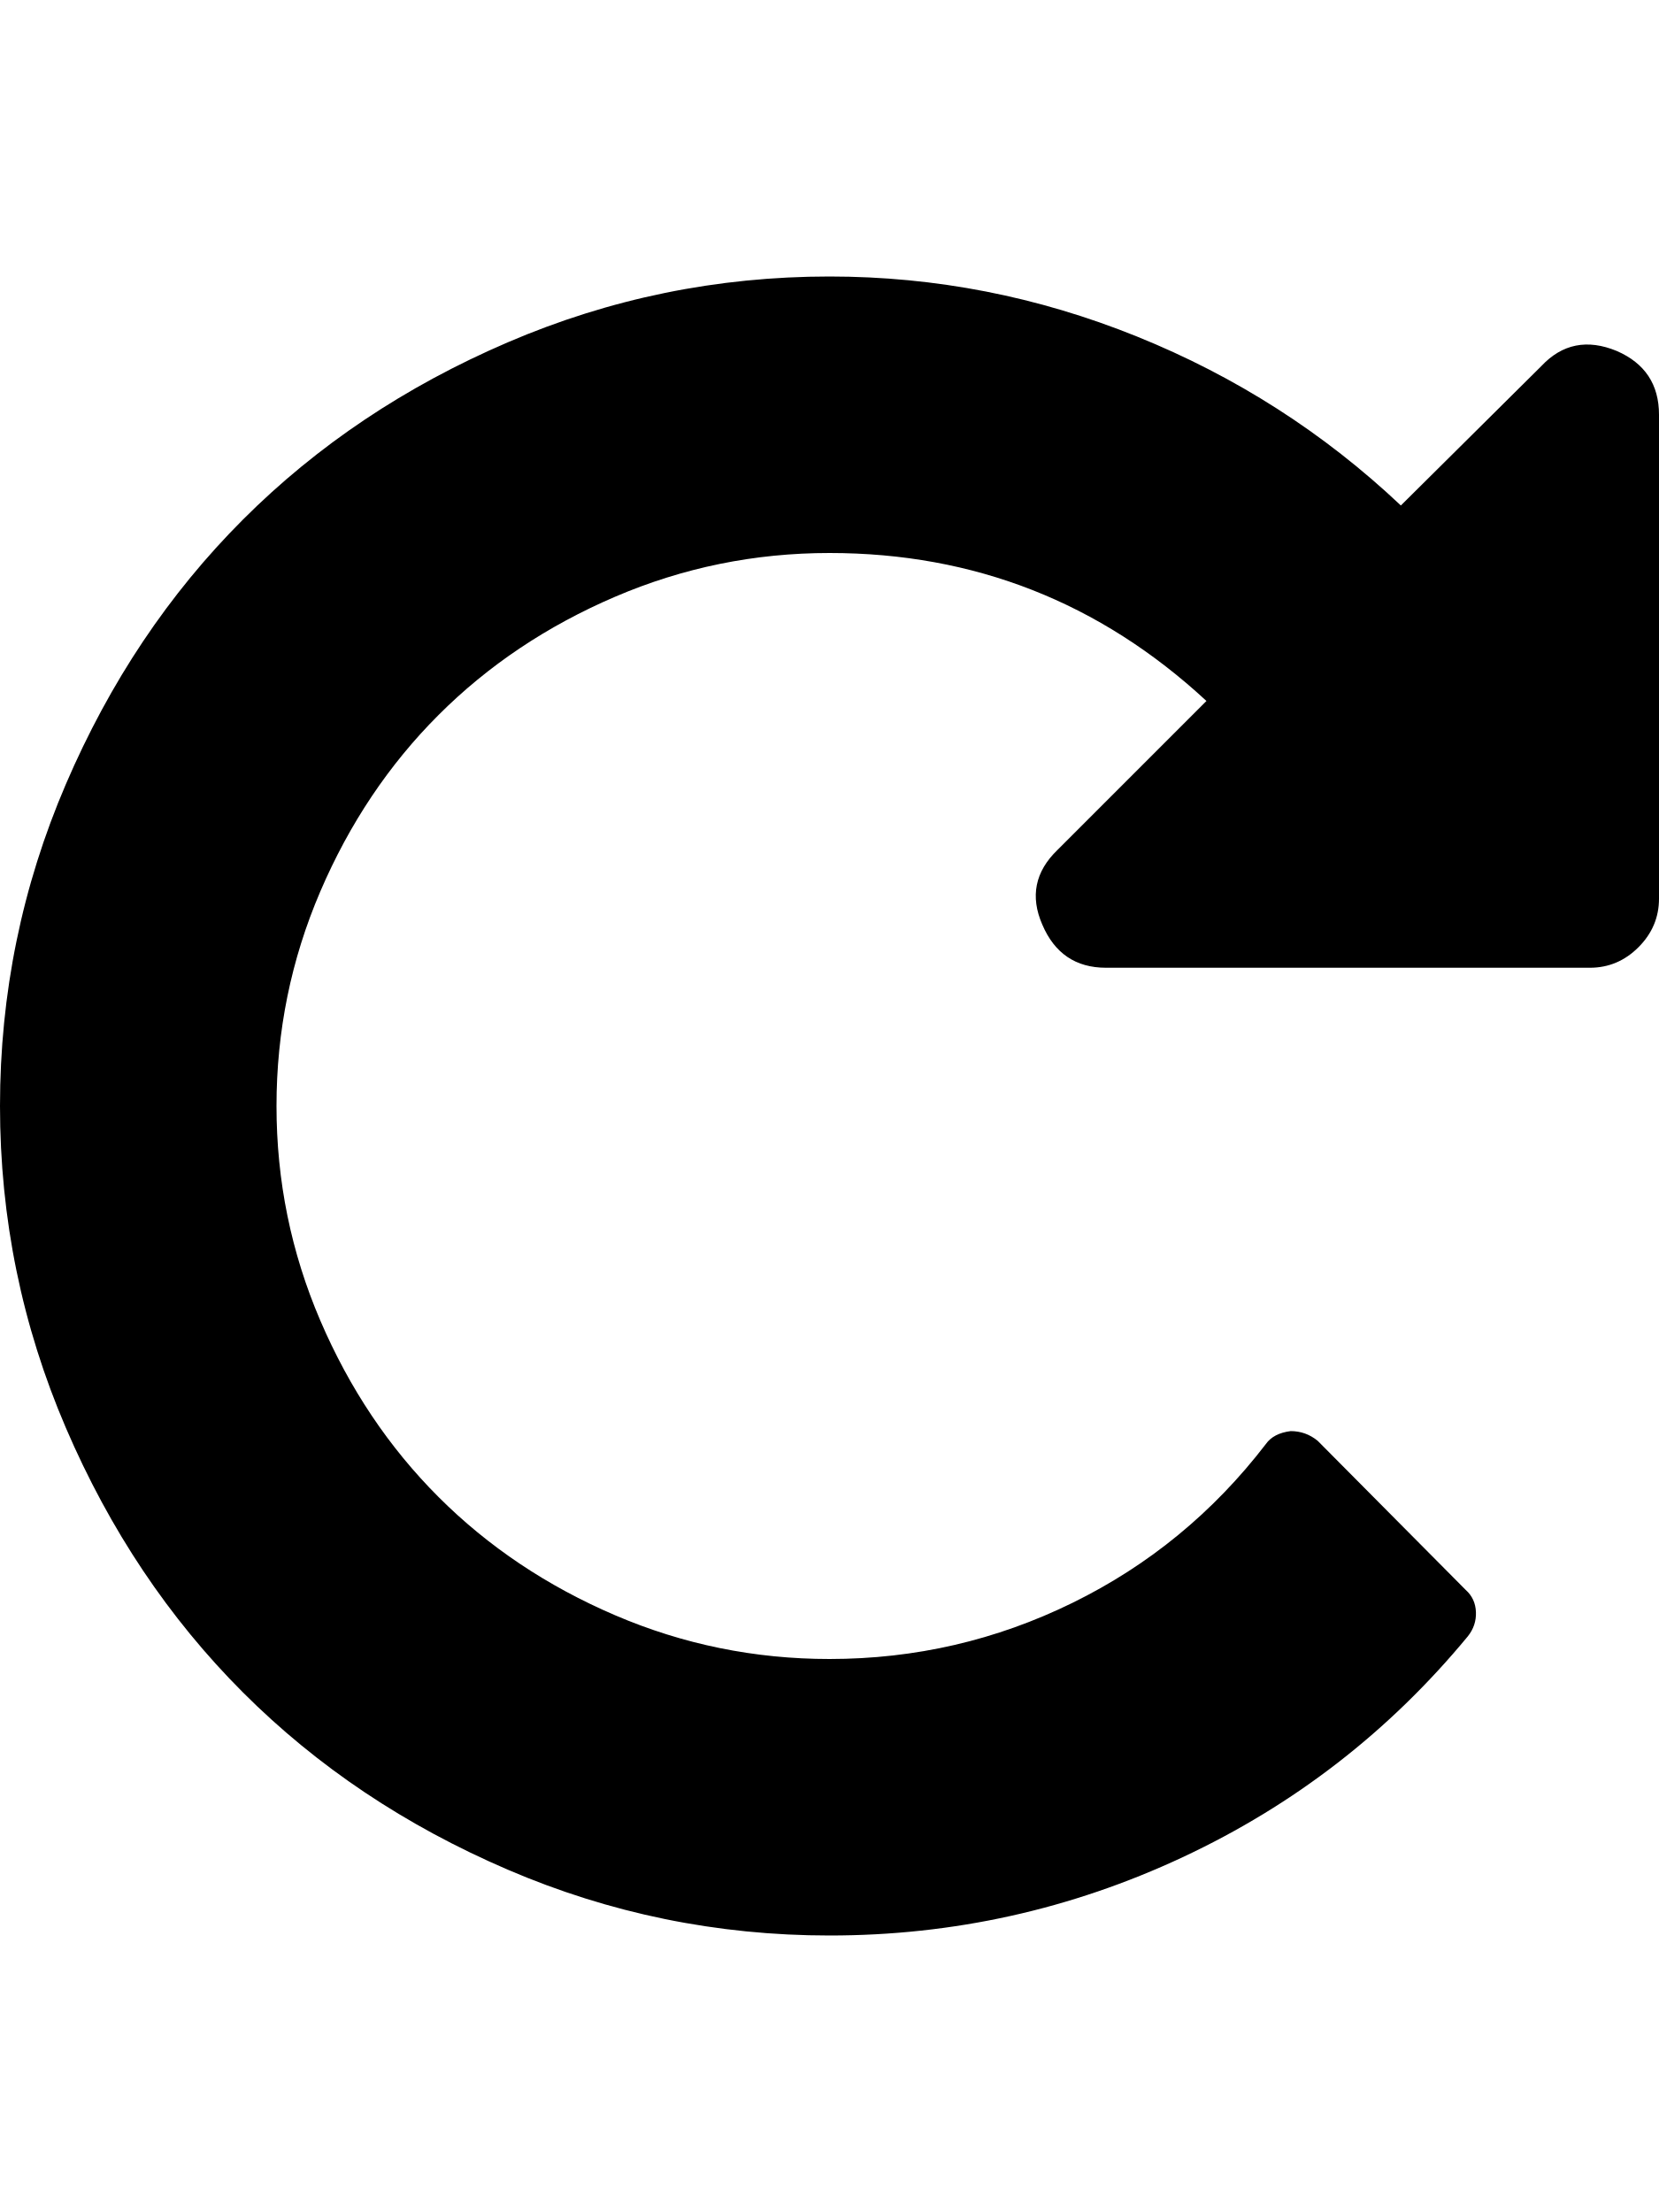
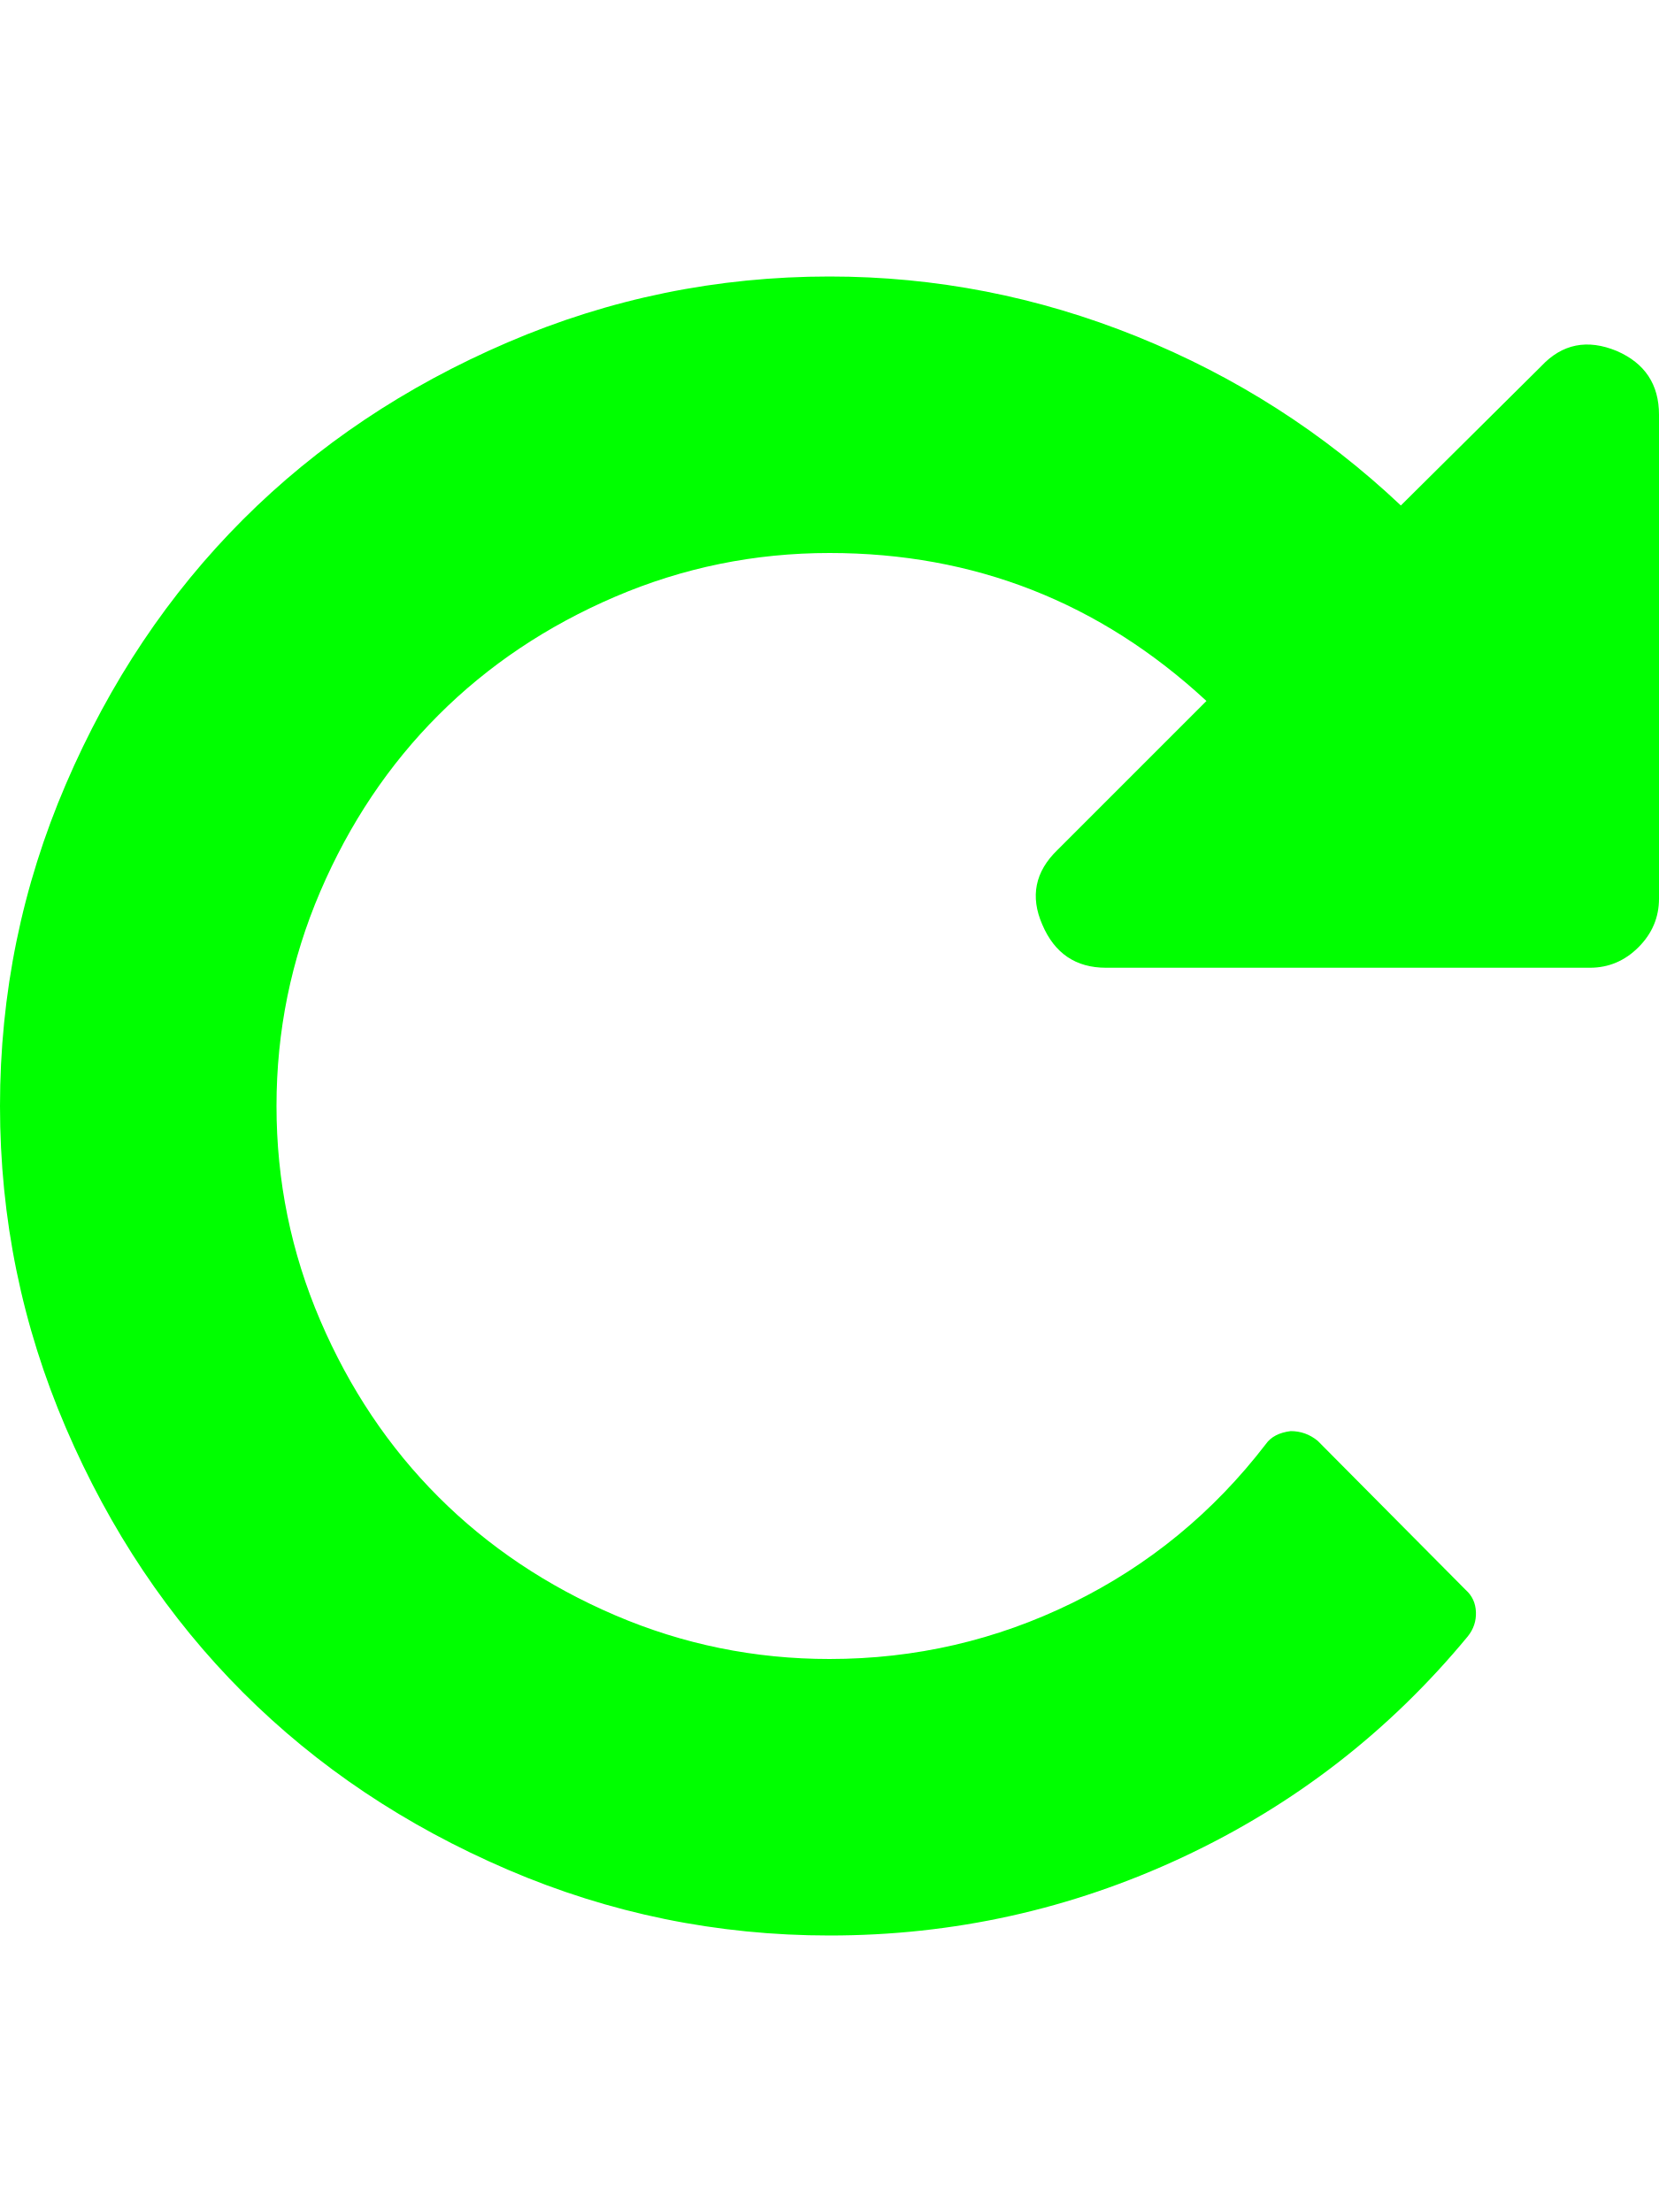
<svg xmlns="http://www.w3.org/2000/svg" contentScriptType="text/ecmascript" contentStyleType="text/css" enable-background="new 0 0 2048 2048" height="2048px" id="Layer_1" preserveAspectRatio="xMidYMid meet" version="1.1" viewBox="0.0 0 1536.0 2048" width="1536.0px" xml:space="preserve" zoomAndPan="magnify">
-   <path d="M1536,384v448c0,17.333-6.333,32.333-19,45s-27.667,19-45,19h-448c-28,0-47.667-13.333-59-40c-11.333-26-6.667-49,14-69  l138-138c-98.667-91.333-215-137-349-137c-69.333,0-135.5,13.5-198.5,40.5S452,616,406,662s-82.5,100.5-109.5,163.5  S256,954.667,256,1024s13.5,135.5,40.5,198.5S360,1340,406,1386s100.5,82.5,163.5,109.5S698.667,1536,768,1536  c79.333,0,154.333-17.333,225-52s130.333-83.667,179-147c4.667-6.667,12.333-10.667,23-12c9.333,0,17.667,3,25,9l137,138  c6,5.333,9.167,12.167,9.5,20.5s-2.167,15.833-7.5,22.5c-72.667,88-160.667,156.167-264,204.5S882.667,1792,768,1792  c-104,0-203.333-20.333-298-61s-176.333-95.333-245-164s-123.333-150.333-164-245S0,1128,0,1024s20.333-203.333,61-298  s95.333-176.333,164-245s150.333-123.333,245-164s194-61,298-61c98,0,192.833,18.5,284.5,55.5S1225.667,400.667,1297,468l130-129  c19.333-20.667,42.667-25.333,70-14C1523,336.333,1536,356,1536,384z" />
+   <defs id="defs7" />
+   <path d="M1536,384v448c0,17.333-6.333,32.333-19,45s-27.667,19-45,19h-448c-28,0-47.667-13.333-59-40c-11.333-26-6.667-49,14-69  l138-138c-98.667-91.333-215-137-349-137c-69.333,0-135.5,13.5-198.5,40.5S452,616,406,662s-82.5,100.5-109.5,163.5  S256,954.667,256,1024s13.5,135.5,40.5,198.5S360,1340,406,1386s100.5,82.5,163.5,109.5S698.667,1536,768,1536  c79.333,0,154.333-17.333,225-52s130.333-83.667,179-147c4.667-6.667,12.333-10.667,23-12c9.333,0,17.667,3,25,9l137,138  c6,5.333,9.167,12.167,9.5,20.5s-2.167,15.833-7.5,22.5c-72.667,88-160.667,156.167-264,204.5S882.667,1792,768,1792  c-104,0-203.333-20.333-298-61s-176.333-95.333-245-164s-123.333-150.333-164-245S0,1128,0,1024s20.333-203.333,61-298  s95.333-176.333,164-245s150.333-123.333,245-164s194-61,298-61c98,0,192.833,18.5,284.5,55.5S1225.667,400.667,1297,468l130-129  c19.333-20.667,42.667-25.333,70-14C1523,336.333,1536,356,1536,384z" id="path3" style="fill:#00ff00;fill-opacity:1" />
</svg>
